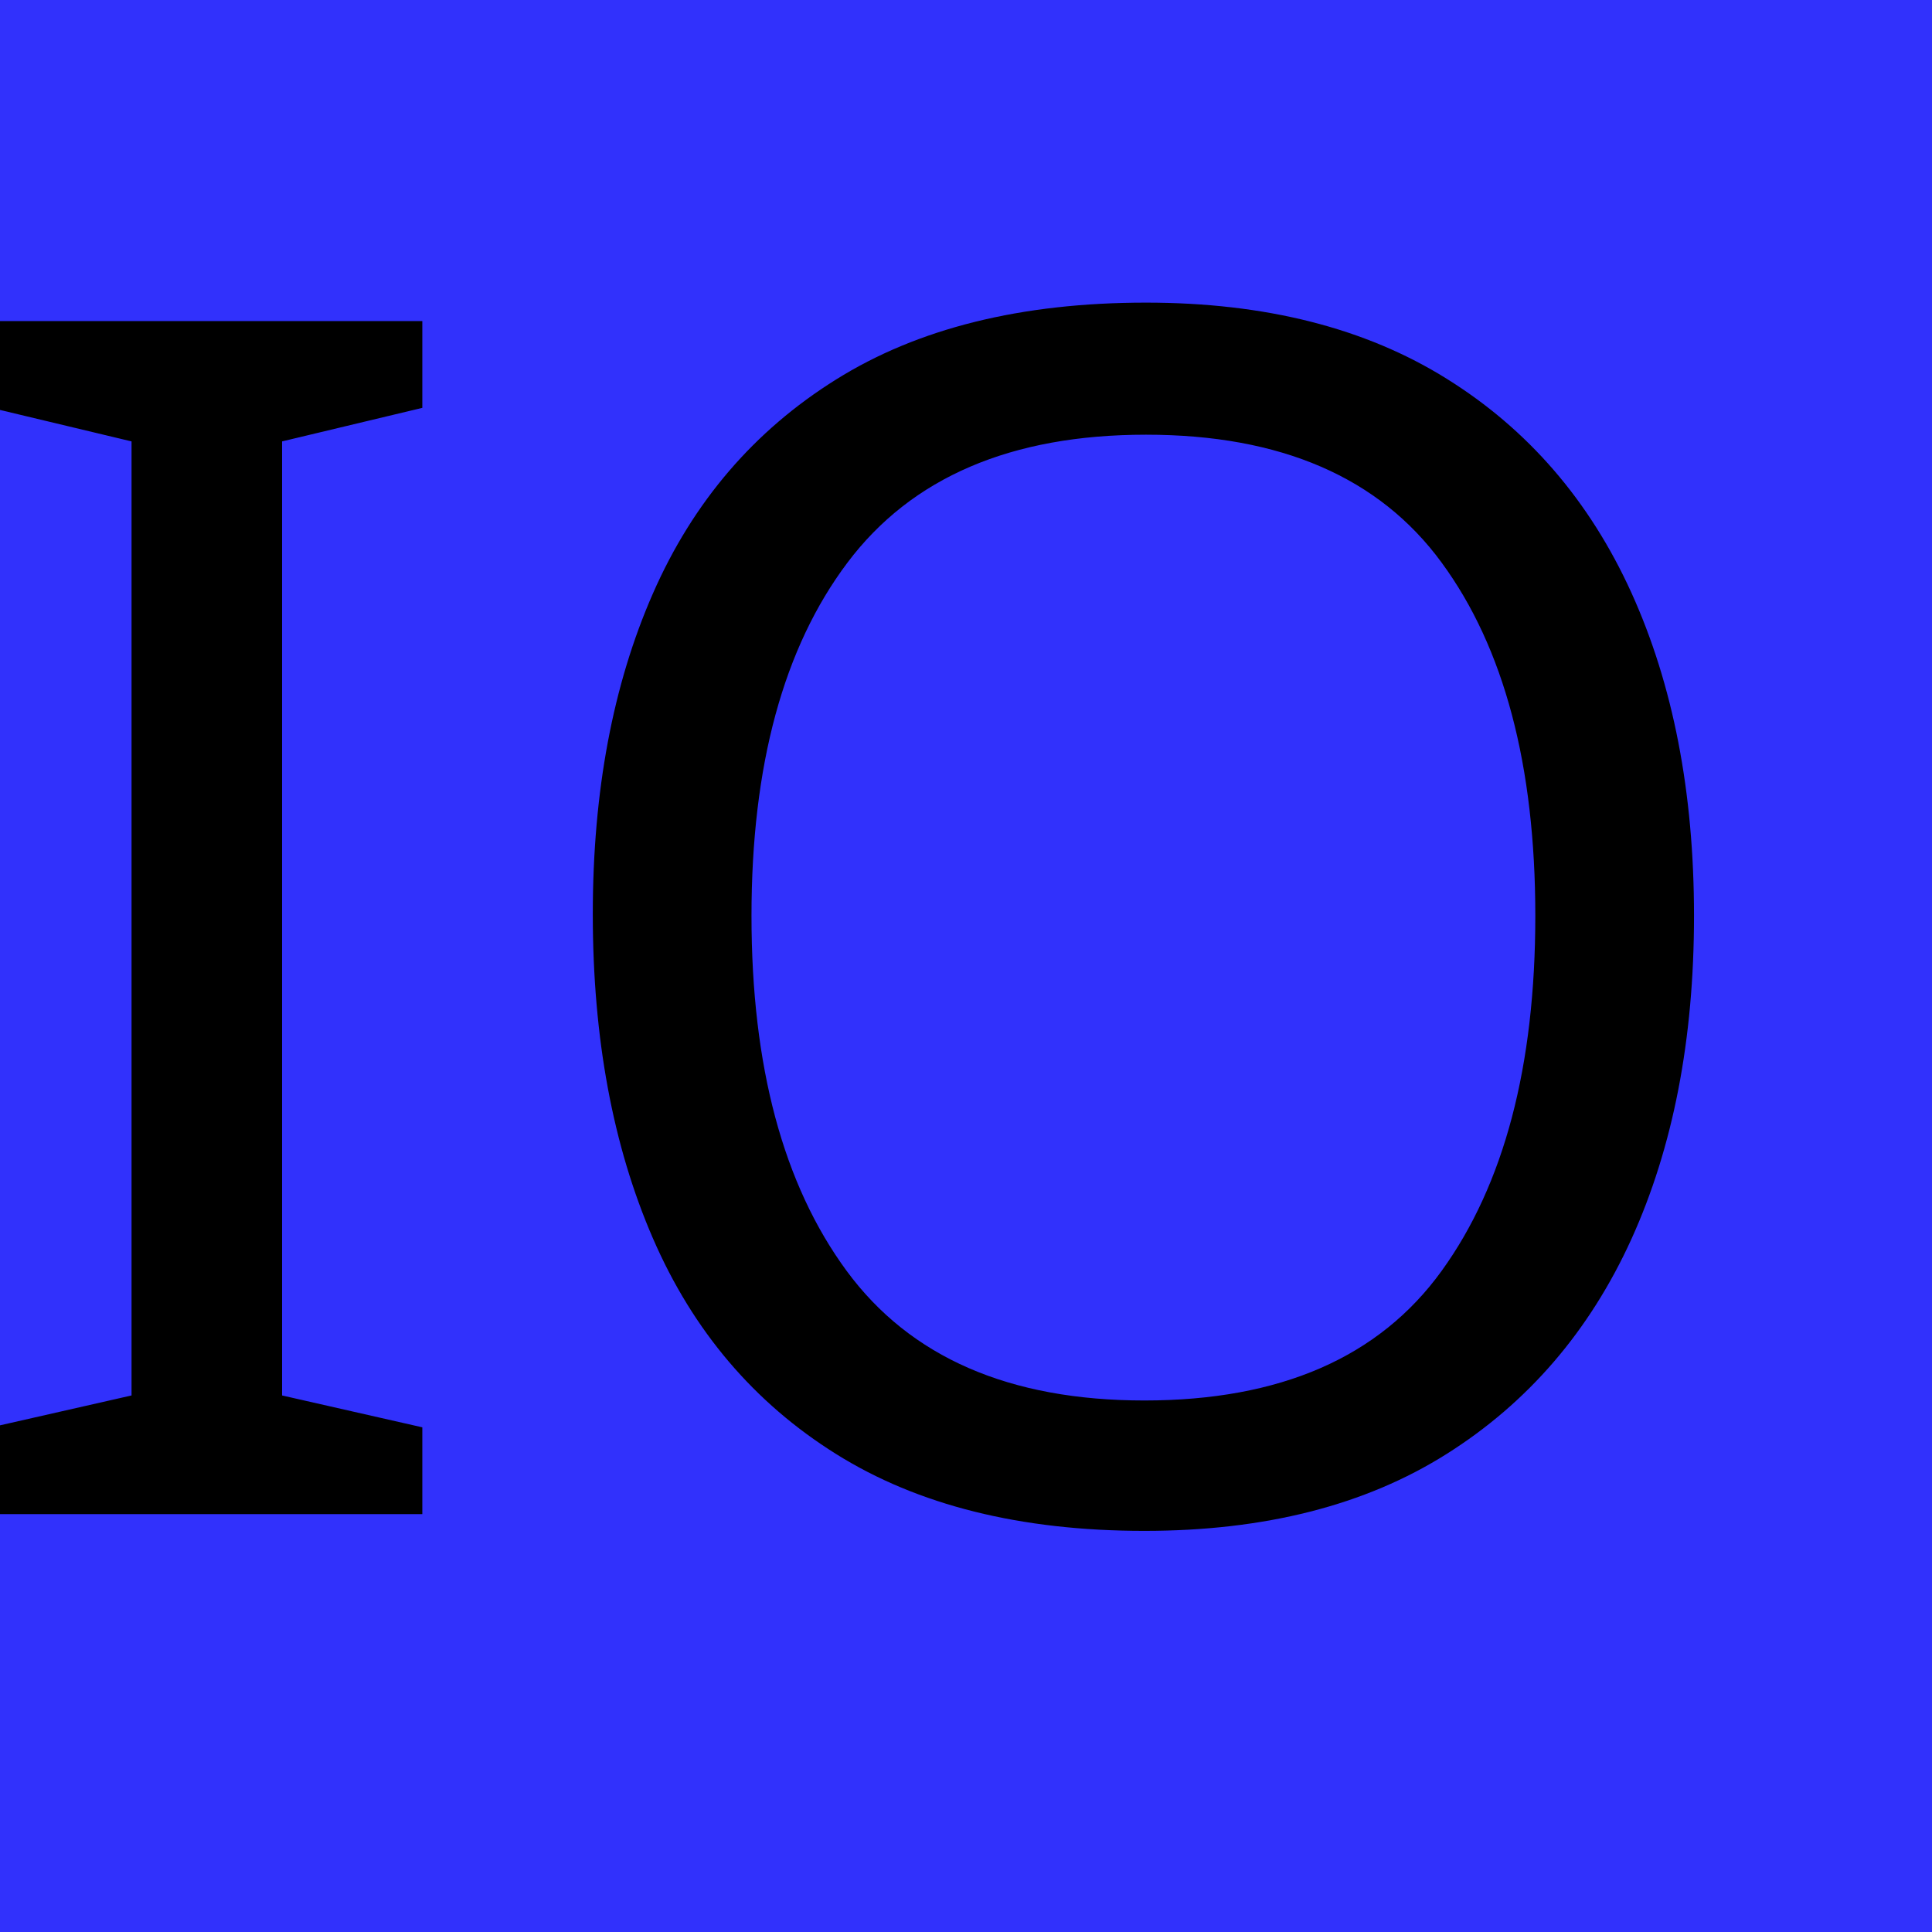
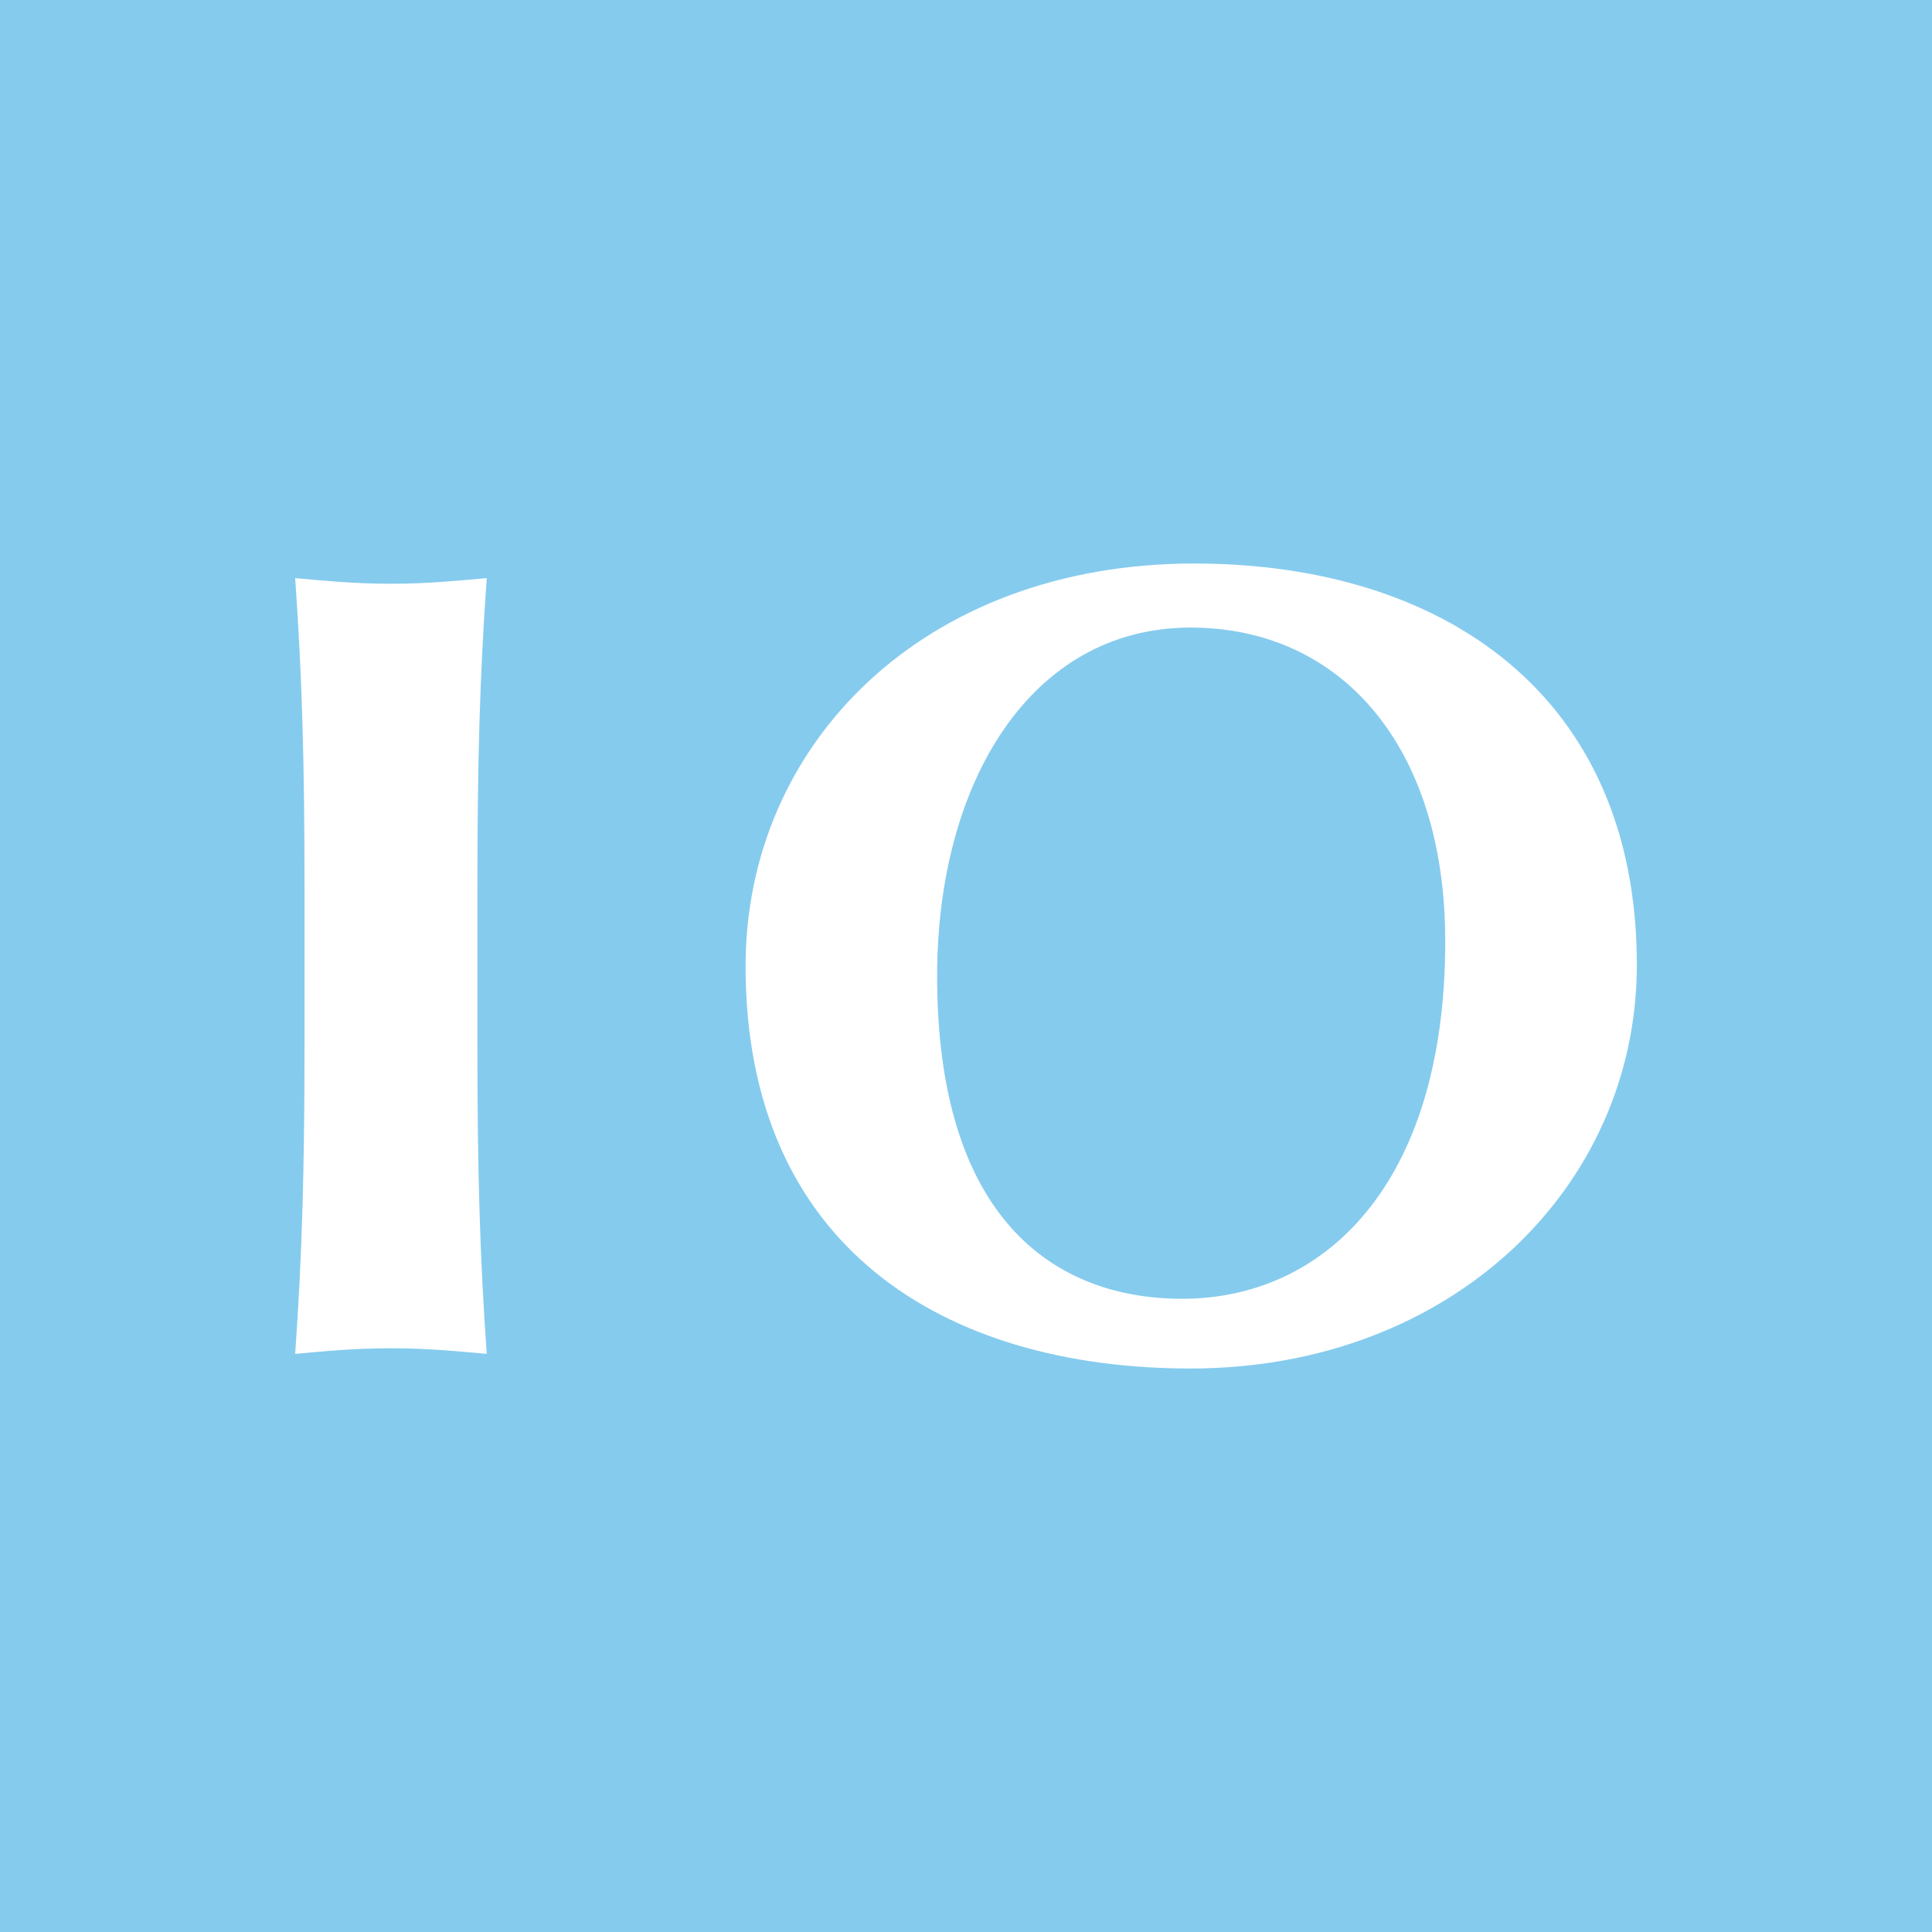
<svg xmlns="http://www.w3.org/2000/svg" width="144" height="144" id="svg2" version="1.1">
  <defs id="defs4" />
  <g id="layer1" transform="translate(0,-908.3622)">
-     <rect style="opacity:0.796;fill:#0000ff;fill-opacity:1;stroke:none" id="rect2989" width="144" height="144" x="0" y="908.362" />
-     <text xml:space="preserve" style="font-size:124.551px;font-style:normal;font-weight:normal;line-height:125%;letter-spacing:0px;word-spacing:0px;fill:#000000;fill-opacity:1;stroke:none;font-family:Sans" x="-5.633" y="1021.215" id="text2985">
-       <tspan id="tspan2987" x="-5.633" y="1021.215" style="font-style:normal;font-variant:normal;font-weight:normal;font-stretch:normal;font-family:Source Code Pro;-inkscape-font-specification:Source Code Pro">IO</tspan>
-     </text>
+     <rect style="opacity:0.796;fill:#6ac2ee;fill-opacity:1;stroke:none" id="rect2989" width="144" height="144" x="0" y="908.362" />
+     <g id="g5261" transform="matrix(1.030793,0,0,0.992092,-1.186335,7.752685)">
+       <path d="m 23.17,986.106 c 0,9.459 -0.171,15.964 -0.676,23.396 1.857,-0.167 4.139,-0.422 6.926,-0.422 2.787,0 5.066,0.255 6.926,0.422 -0.507,-7.433 -0.676,-13.938 -0.676,-23.396 l 0,-11.489 c 0,-9.46 0.168,-15.963 0.676,-23.395 -1.859,0.167 -4.139,0.422 -6.926,0.422 -2.787,0 -5.068,-0.254 -6.926,-0.422 0.505,7.431 0.676,13.935 0.676,23.395 l 0,11.489" style="fill:#ffffff;fill-opacity:1;fill-rule:nonzero;stroke:none" id="path5089" />
+       <path d="m 105.653,978.504 c 0,18.413 -8.866,26.86 -19.005,26.86 -9.459,0 -17.736,-6.251 -17.736,-24.242 0,-14.527 6.759,-26.185 18.329,-26.185 10.896,0 18.412,8.956 18.412,23.567 l 0,0 z m -50.591,1.859 c 0,21.115 14.357,30.239 32.179,30.239 18.837,0 32.266,-13.601 32.266,-30.325 0,-20.356 -14.107,-30.153 -32.01,-30.153 -19.6,0 -32.434,13.599 -32.434,30.239 l 0,0" style="fill:#ffffff;fill-opacity:1;fill-rule:evenodd;stroke:none" id="path5095" />
+     </g>
  </g>
</svg>
